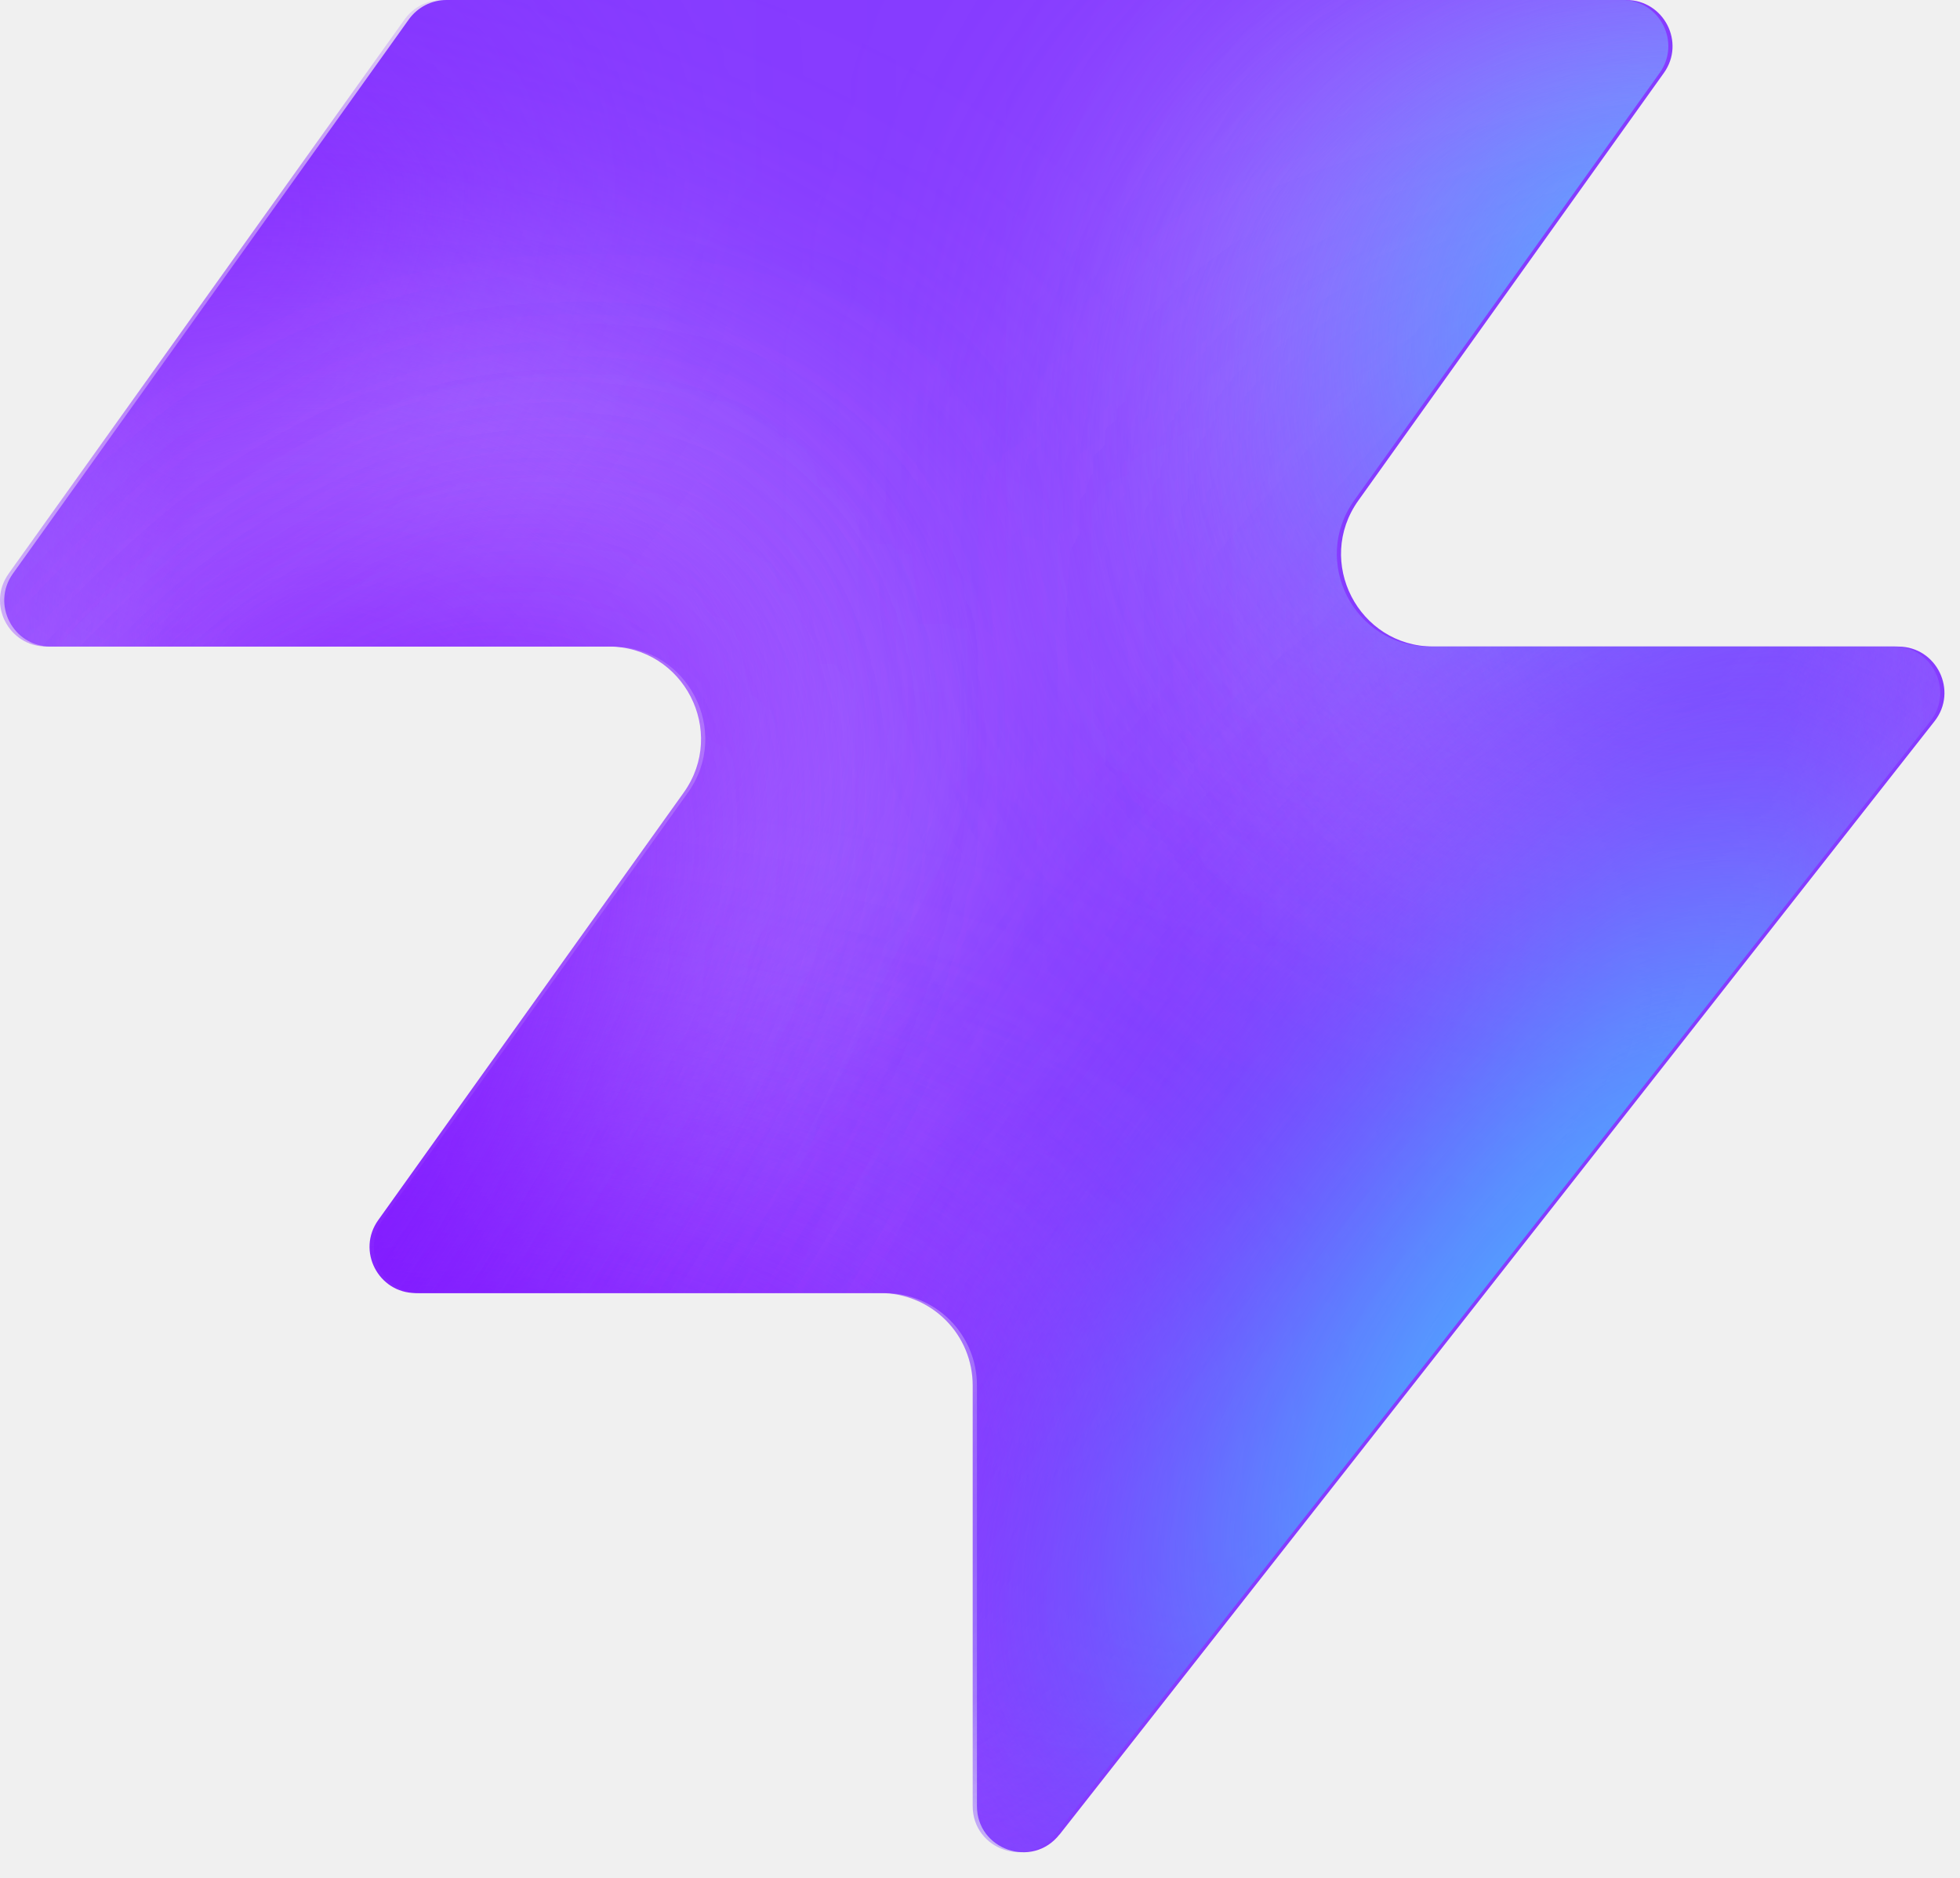
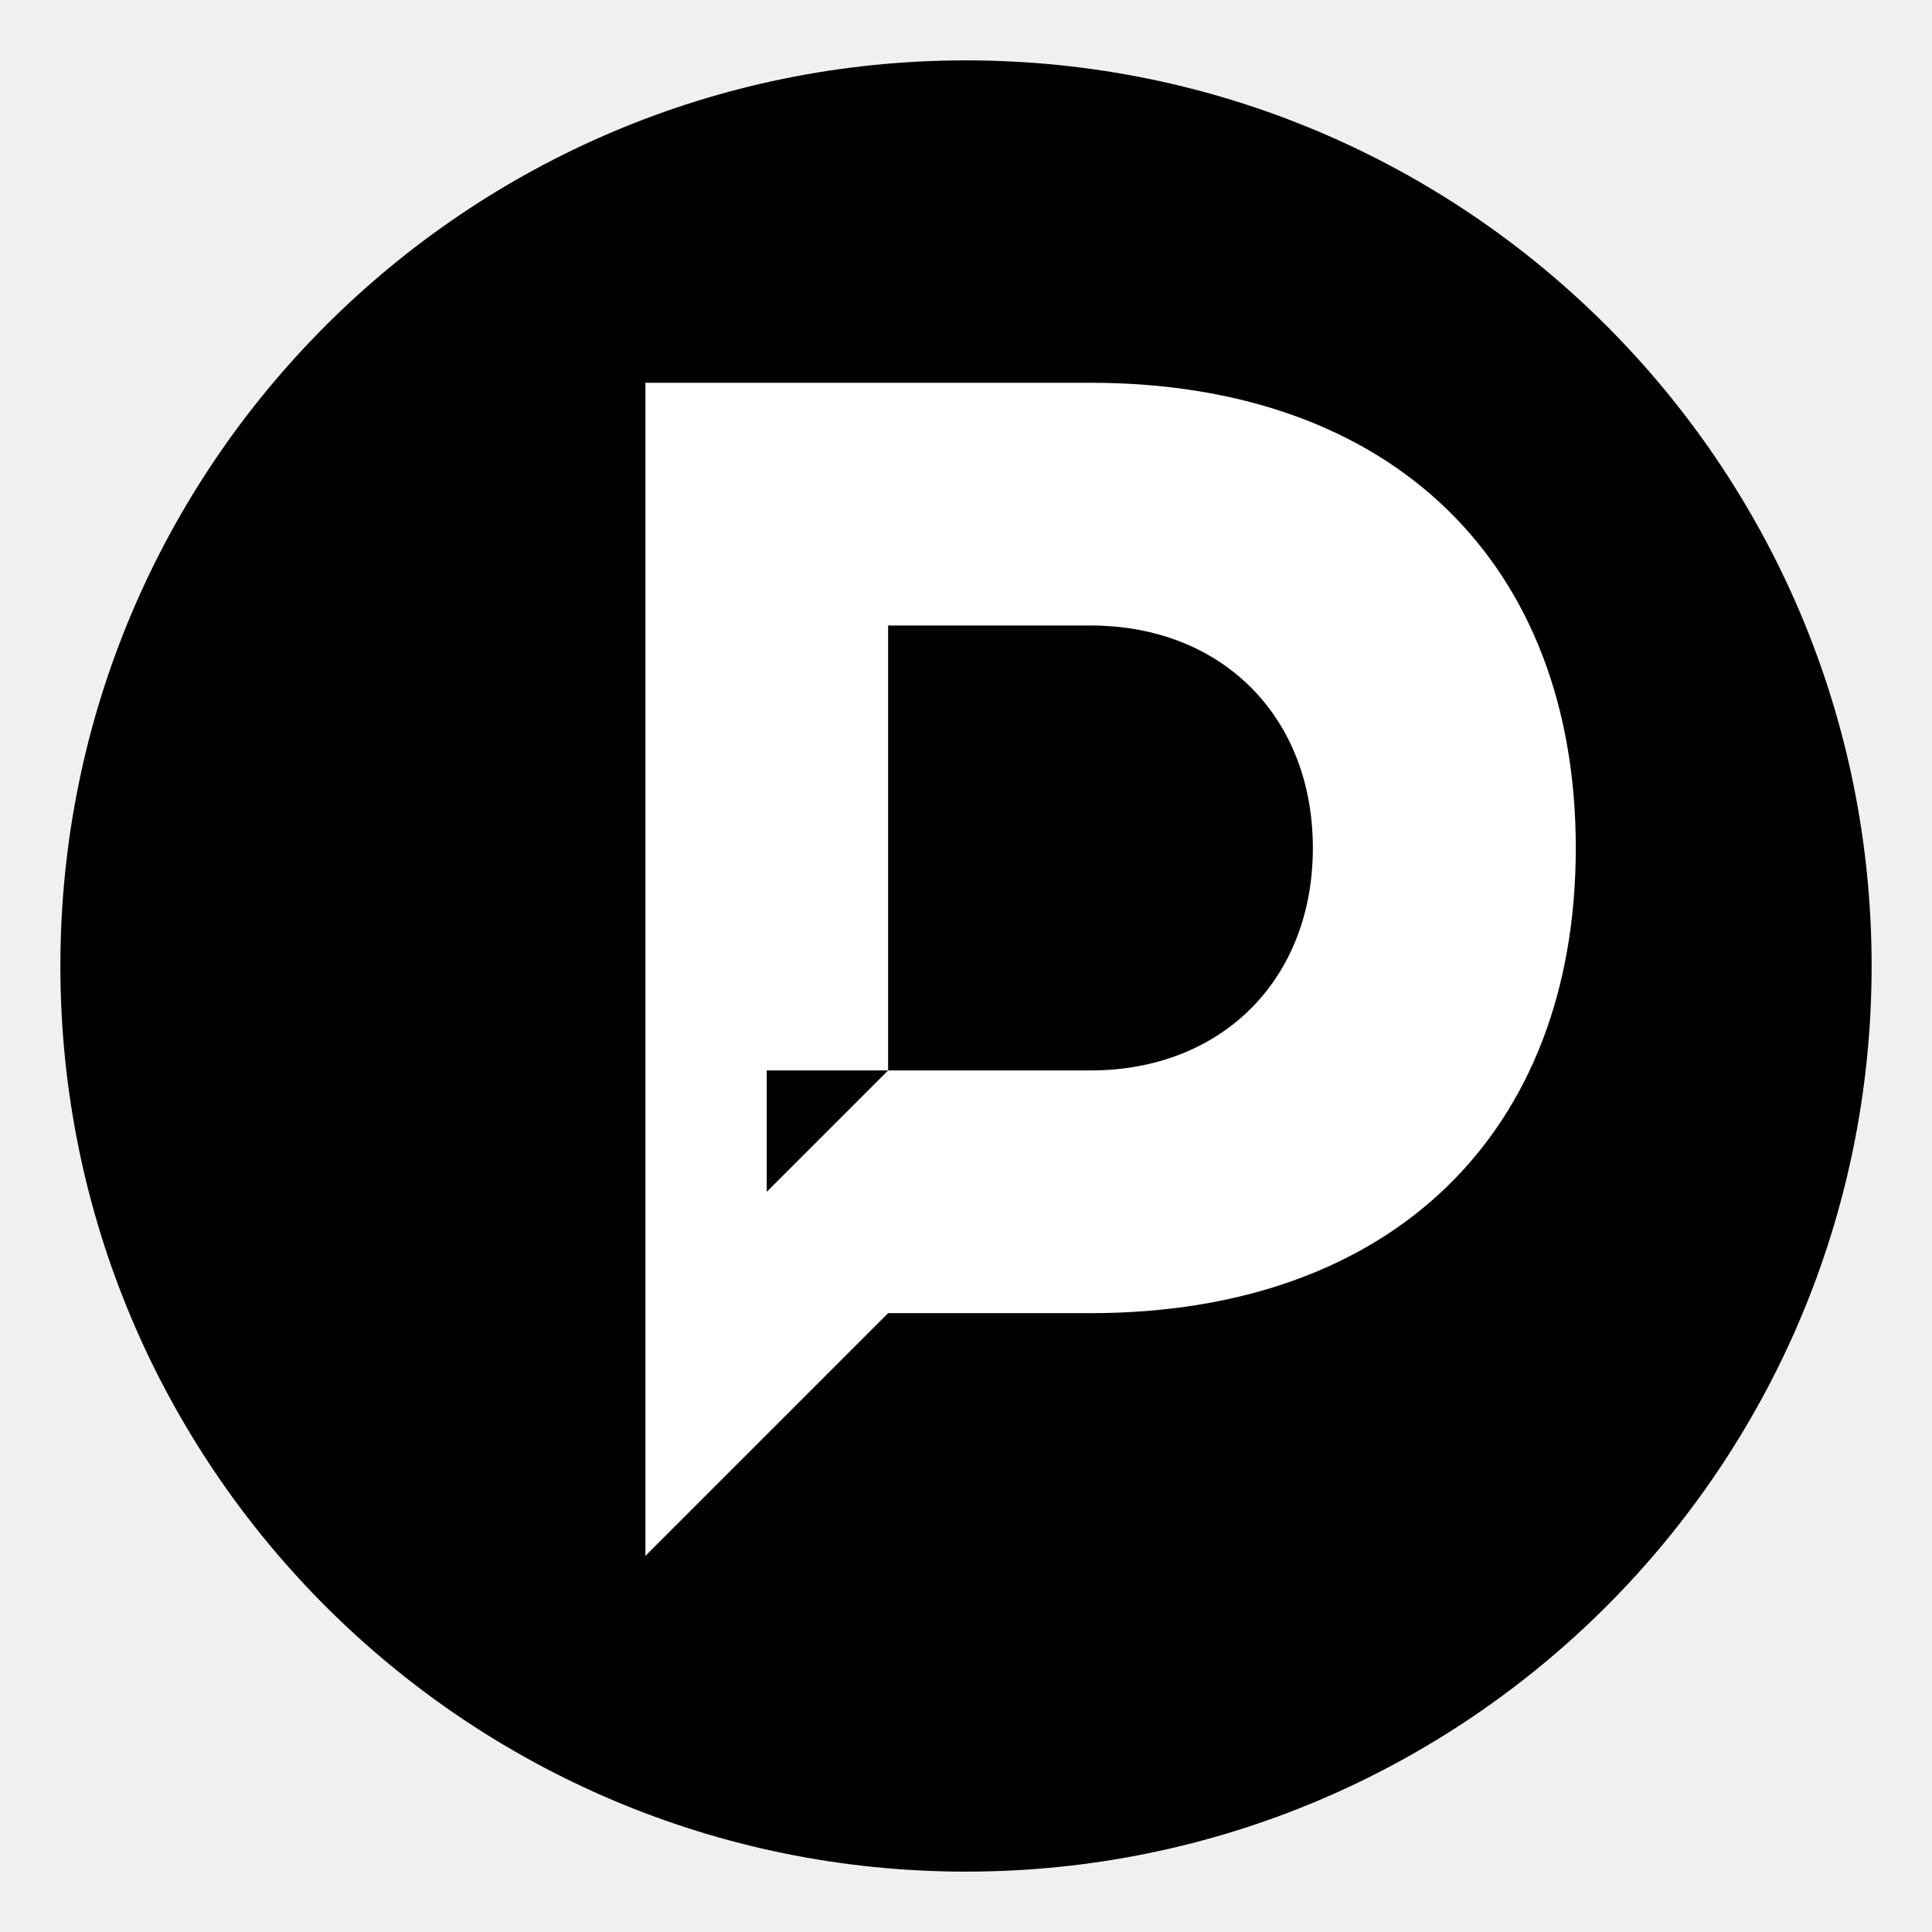
- <svg xmlns="http://www.w3.org/2000/svg" width="48" height="46" fill="none" viewBox="0 0 48 46">
-   <path fill="#863bff" d="M25.946 44.938c-.664.845-2.021.375-2.021-.698V33.937a2.26 2.26 0 0 0-2.262-2.262H10.287c-.92 0-1.456-1.04-.92-1.788l7.48-10.471c1.07-1.497 0-3.578-1.842-3.578H1.237c-.92 0-1.456-1.04-.92-1.788L10.013.474c.214-.297.556-.474.92-.474h28.894c.92 0 1.456 1.04.92 1.788l-7.48 10.471c-1.07 1.498 0 3.579 1.842 3.579h11.377c.943 0 1.473 1.088.89 1.83L25.947 44.94z" style="fill:#863bff;fill:color(display-p3 .525 .23 1);fill-opacity:1" />
-   <mask id="a" width="48" height="46" x="0" y="0" maskUnits="userSpaceOnUse" style="mask-type:alpha">
-     <path fill="#000" d="M25.842 44.938c-.664.844-2.021.375-2.021-.698V33.937a2.26 2.26 0 0 0-2.262-2.262H10.183c-.92 0-1.456-1.04-.92-1.788l7.48-10.471c1.07-1.498 0-3.579-1.842-3.579H1.133c-.92 0-1.456-1.04-.92-1.787L9.91.473c.214-.297.556-.474.92-.474h28.894c.92 0 1.456 1.04.92 1.788l-7.48 10.471c-1.07 1.498 0 3.578 1.842 3.578h11.377c.943 0 1.473 1.088.89 1.832L25.843 44.94z" style="fill:#000;fill-opacity:1" />
-   </mask>
-   <g mask="url(#a)">
-     <g filter="url(#b)">
-       <ellipse cx="5.508" cy="14.704" fill="#ede6ff" rx="5.508" ry="14.704" style="fill:#ede6ff;fill:color(display-p3 .927 .903 1);fill-opacity:1" transform="matrix(.00324 1 1 -.00324 -4.47 31.516)" />
-     </g>
-     <g filter="url(#c)">
-       <ellipse cx="10.399" cy="29.851" fill="#ede6ff" rx="10.399" ry="29.851" style="fill:#ede6ff;fill:color(display-p3 .927 .903 1);fill-opacity:1" transform="matrix(.00324 1 1 -.00324 -39.328 7.883)" />
-     </g>
-     <g filter="url(#d)">
-       <ellipse cx="5.508" cy="30.487" fill="#7e14ff" rx="5.508" ry="30.487" style="fill:#7e14ff;fill:color(display-p3 .492 .077 1);fill-opacity:1" transform="rotate(89.814 -25.913 -14.639)scale(1 -1)" />
-     </g>
-     <g filter="url(#e)">
-       <ellipse cx="5.508" cy="30.599" fill="#7e14ff" rx="5.508" ry="30.599" style="fill:#7e14ff;fill:color(display-p3 .492 .077 1);fill-opacity:1" transform="rotate(89.814 -32.644 -3.334)scale(1 -1)" />
-     </g>
-     <g filter="url(#f)">
-       <ellipse cx="5.508" cy="30.599" fill="#7e14ff" rx="5.508" ry="30.599" style="fill:#7e14ff;fill:color(display-p3 .492 .077 1);fill-opacity:1" transform="matrix(.00324 1 1 -.00324 -34.34 30.47)" />
-     </g>
-     <g filter="url(#g)">
-       <ellipse cx="14.072" cy="22.078" fill="#ede6ff" rx="14.072" ry="22.078" style="fill:#ede6ff;fill:color(display-p3 .927 .903 1);fill-opacity:1" transform="rotate(93.35 24.506 48.493)scale(-1 1)" />
-     </g>
-     <g filter="url(#h)">
-       <ellipse cx="3.47" cy="21.501" fill="#7e14ff" rx="3.47" ry="21.501" style="fill:#7e14ff;fill:color(display-p3 .492 .077 1);fill-opacity:1" transform="rotate(89.009 28.708 47.59)scale(-1 1)" />
-     </g>
-     <g filter="url(#i)">
-       <ellipse cx="3.47" cy="21.501" fill="#7e14ff" rx="3.47" ry="21.501" style="fill:#7e14ff;fill:color(display-p3 .492 .077 1);fill-opacity:1" transform="rotate(89.009 28.708 47.59)scale(-1 1)" />
-     </g>
-     <g filter="url(#j)">
-       <ellipse cx=".387" cy="8.972" fill="#7e14ff" rx="4.407" ry="29.108" style="fill:#7e14ff;fill:color(display-p3 .492 .077 1);fill-opacity:1" transform="rotate(39.51 .387 8.972)" />
-     </g>
-     <g filter="url(#k)">
-       <ellipse cx="47.523" cy="-6.092" fill="#7e14ff" rx="4.407" ry="29.108" style="fill:#7e14ff;fill:color(display-p3 .492 .077 1);fill-opacity:1" transform="rotate(37.892 47.523 -6.092)" />
-     </g>
-     <g filter="url(#l)">
-       <ellipse cx="41.412" cy="6.333" fill="#47bfff" rx="5.971" ry="9.665" style="fill:#47bfff;fill:color(display-p3 .28 .748 1);fill-opacity:1" transform="rotate(37.892 41.412 6.333)" />
-     </g>
-     <g filter="url(#m)">
-       <ellipse cx="-1.879" cy="38.332" fill="#7e14ff" rx="4.407" ry="29.108" style="fill:#7e14ff;fill:color(display-p3 .492 .077 1);fill-opacity:1" transform="rotate(37.892 -1.88 38.332)" />
-     </g>
-     <g filter="url(#n)">
-       <ellipse cx="-1.879" cy="38.332" fill="#7e14ff" rx="4.407" ry="29.108" style="fill:#7e14ff;fill:color(display-p3 .492 .077 1);fill-opacity:1" transform="rotate(37.892 -1.88 38.332)" />
-     </g>
-     <g filter="url(#o)">
-       <ellipse cx="35.651" cy="29.907" fill="#7e14ff" rx="4.407" ry="29.108" style="fill:#7e14ff;fill:color(display-p3 .492 .077 1);fill-opacity:1" transform="rotate(37.892 35.651 29.907)" />
-     </g>
-     <g filter="url(#p)">
-       <ellipse cx="38.418" cy="32.4" fill="#47bfff" rx="5.971" ry="15.297" style="fill:#47bfff;fill:color(display-p3 .28 .748 1);fill-opacity:1" transform="rotate(37.892 38.418 32.4)" />
-     </g>
+ <svg xmlns="http://www.w3.org/2000/svg" viewBox="0 0 128 128">
+   <circle cx="64" cy="64" r="60" fill="#000" />
+   <g transform="translate(24 20) scale(0.67)">
+     <path fill="#fff" d="M28 8h44c30 0 48 18 48 46s-18 46-48 46H52L28 124V8z" />
+     <path fill="#000" d="M52 32v44h20c13 0 22-9 22-22s-9-22-22-22H52z" />
+     <path fill="#000" d="M52 76l-12 12V76z" />
  </g>
-   <defs>
-     <filter id="b" width="60.045" height="41.654" x="-19.77" y="16.149" color-interpolation-filters="sRGB" filterUnits="userSpaceOnUse">
-       <feFlood flood-opacity="0" result="BackgroundImageFix" />
-       <feBlend in="SourceGraphic" in2="BackgroundImageFix" result="shape" />
-       <feGaussianBlur result="effect1_foregroundBlur_2002_17158" stdDeviation="7.659" />
-     </filter>
-     <filter id="c" width="90.34" height="51.437" x="-54.613" y="-7.533" color-interpolation-filters="sRGB" filterUnits="userSpaceOnUse">
-       <feFlood flood-opacity="0" result="BackgroundImageFix" />
-       <feBlend in="SourceGraphic" in2="BackgroundImageFix" result="shape" />
-       <feGaussianBlur result="effect1_foregroundBlur_2002_17158" stdDeviation="7.659" />
-     </filter>
-     <filter id="d" width="79.355" height="29.4" x="-49.64" y="2.03" color-interpolation-filters="sRGB" filterUnits="userSpaceOnUse">
-       <feFlood flood-opacity="0" result="BackgroundImageFix" />
-       <feBlend in="SourceGraphic" in2="BackgroundImageFix" result="shape" />
-       <feGaussianBlur result="effect1_foregroundBlur_2002_17158" stdDeviation="4.596" />
-     </filter>
-     <filter id="e" width="79.579" height="29.4" x="-45.045" y="20.029" color-interpolation-filters="sRGB" filterUnits="userSpaceOnUse">
-       <feFlood flood-opacity="0" result="BackgroundImageFix" />
-       <feBlend in="SourceGraphic" in2="BackgroundImageFix" result="shape" />
-       <feGaussianBlur result="effect1_foregroundBlur_2002_17158" stdDeviation="4.596" />
-     </filter>
-     <filter id="f" width="79.579" height="29.4" x="-43.513" y="21.178" color-interpolation-filters="sRGB" filterUnits="userSpaceOnUse">
-       <feFlood flood-opacity="0" result="BackgroundImageFix" />
-       <feBlend in="SourceGraphic" in2="BackgroundImageFix" result="shape" />
-       <feGaussianBlur result="effect1_foregroundBlur_2002_17158" stdDeviation="4.596" />
-     </filter>
-     <filter id="g" width="74.749" height="58.852" x="15.756" y="-17.901" color-interpolation-filters="sRGB" filterUnits="userSpaceOnUse">
-       <feFlood flood-opacity="0" result="BackgroundImageFix" />
-       <feBlend in="SourceGraphic" in2="BackgroundImageFix" result="shape" />
-       <feGaussianBlur result="effect1_foregroundBlur_2002_17158" stdDeviation="7.659" />
-     </filter>
-     <filter id="h" width="61.377" height="25.362" x="23.548" y="2.284" color-interpolation-filters="sRGB" filterUnits="userSpaceOnUse">
-       <feFlood flood-opacity="0" result="BackgroundImageFix" />
-       <feBlend in="SourceGraphic" in2="BackgroundImageFix" result="shape" />
-       <feGaussianBlur result="effect1_foregroundBlur_2002_17158" stdDeviation="4.596" />
-     </filter>
-     <filter id="i" width="61.377" height="25.362" x="23.548" y="2.284" color-interpolation-filters="sRGB" filterUnits="userSpaceOnUse">
-       <feFlood flood-opacity="0" result="BackgroundImageFix" />
-       <feBlend in="SourceGraphic" in2="BackgroundImageFix" result="shape" />
-       <feGaussianBlur result="effect1_foregroundBlur_2002_17158" stdDeviation="4.596" />
-     </filter>
-     <filter id="j" width="56.045" height="63.649" x="-27.636" y="-22.853" color-interpolation-filters="sRGB" filterUnits="userSpaceOnUse">
-       <feFlood flood-opacity="0" result="BackgroundImageFix" />
-       <feBlend in="SourceGraphic" in2="BackgroundImageFix" result="shape" />
-       <feGaussianBlur result="effect1_foregroundBlur_2002_17158" stdDeviation="4.596" />
-     </filter>
-     <filter id="k" width="54.814" height="64.646" x="20.116" y="-38.415" color-interpolation-filters="sRGB" filterUnits="userSpaceOnUse">
-       <feFlood flood-opacity="0" result="BackgroundImageFix" />
-       <feBlend in="SourceGraphic" in2="BackgroundImageFix" result="shape" />
-       <feGaussianBlur result="effect1_foregroundBlur_2002_17158" stdDeviation="4.596" />
-     </filter>
-     <filter id="l" width="33.541" height="35.313" x="24.641" y="-11.323" color-interpolation-filters="sRGB" filterUnits="userSpaceOnUse">
-       <feFlood flood-opacity="0" result="BackgroundImageFix" />
-       <feBlend in="SourceGraphic" in2="BackgroundImageFix" result="shape" />
-       <feGaussianBlur result="effect1_foregroundBlur_2002_17158" stdDeviation="4.596" />
-     </filter>
-     <filter id="m" width="54.814" height="64.646" x="-29.286" y="6.009" color-interpolation-filters="sRGB" filterUnits="userSpaceOnUse">
-       <feFlood flood-opacity="0" result="BackgroundImageFix" />
-       <feBlend in="SourceGraphic" in2="BackgroundImageFix" result="shape" />
-       <feGaussianBlur result="effect1_foregroundBlur_2002_17158" stdDeviation="4.596" />
-     </filter>
-     <filter id="n" width="54.814" height="64.646" x="-29.286" y="6.009" color-interpolation-filters="sRGB" filterUnits="userSpaceOnUse">
-       <feFlood flood-opacity="0" result="BackgroundImageFix" />
-       <feBlend in="SourceGraphic" in2="BackgroundImageFix" result="shape" />
-       <feGaussianBlur result="effect1_foregroundBlur_2002_17158" stdDeviation="4.596" />
-     </filter>
-     <filter id="o" width="54.814" height="64.646" x="8.244" y="-2.416" color-interpolation-filters="sRGB" filterUnits="userSpaceOnUse">
-       <feFlood flood-opacity="0" result="BackgroundImageFix" />
-       <feBlend in="SourceGraphic" in2="BackgroundImageFix" result="shape" />
-       <feGaussianBlur result="effect1_foregroundBlur_2002_17158" stdDeviation="4.596" />
-     </filter>
-     <filter id="p" width="39.409" height="43.623" x="18.713" y="10.588" color-interpolation-filters="sRGB" filterUnits="userSpaceOnUse">
-       <feFlood flood-opacity="0" result="BackgroundImageFix" />
-       <feBlend in="SourceGraphic" in2="BackgroundImageFix" result="shape" />
-       <feGaussianBlur result="effect1_foregroundBlur_2002_17158" stdDeviation="4.596" />
-     </filter>
-   </defs>
</svg>
